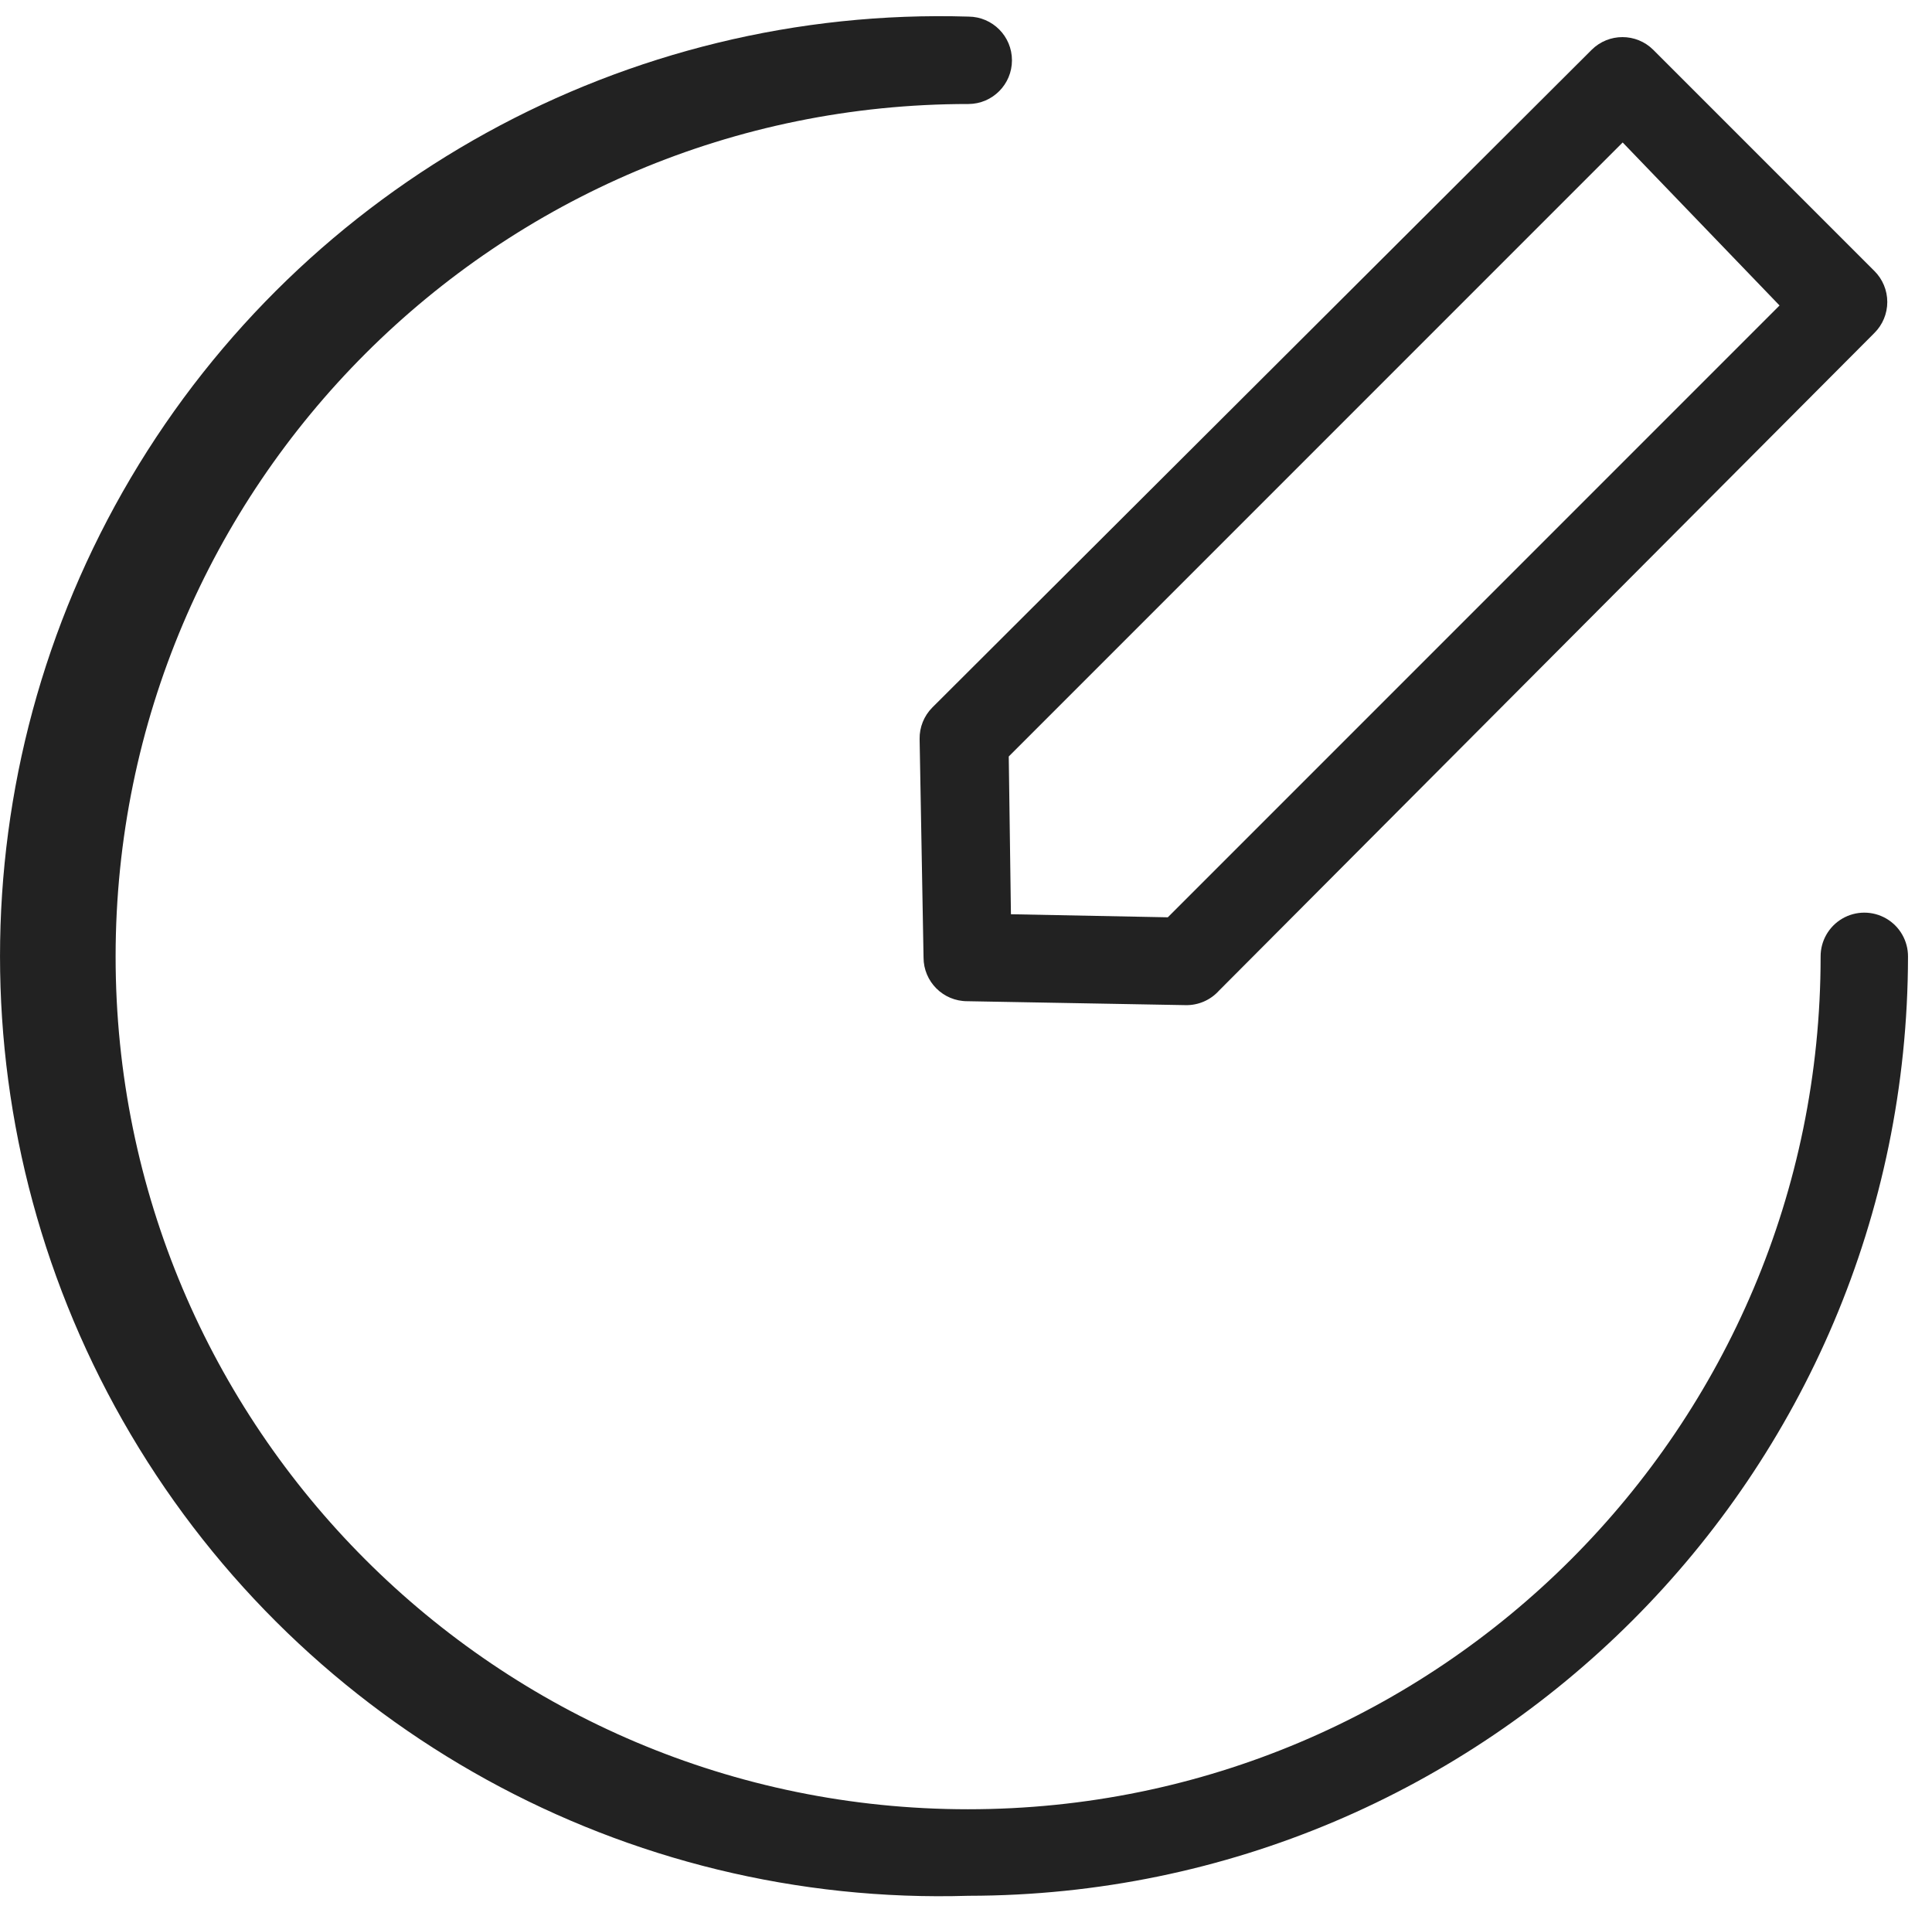
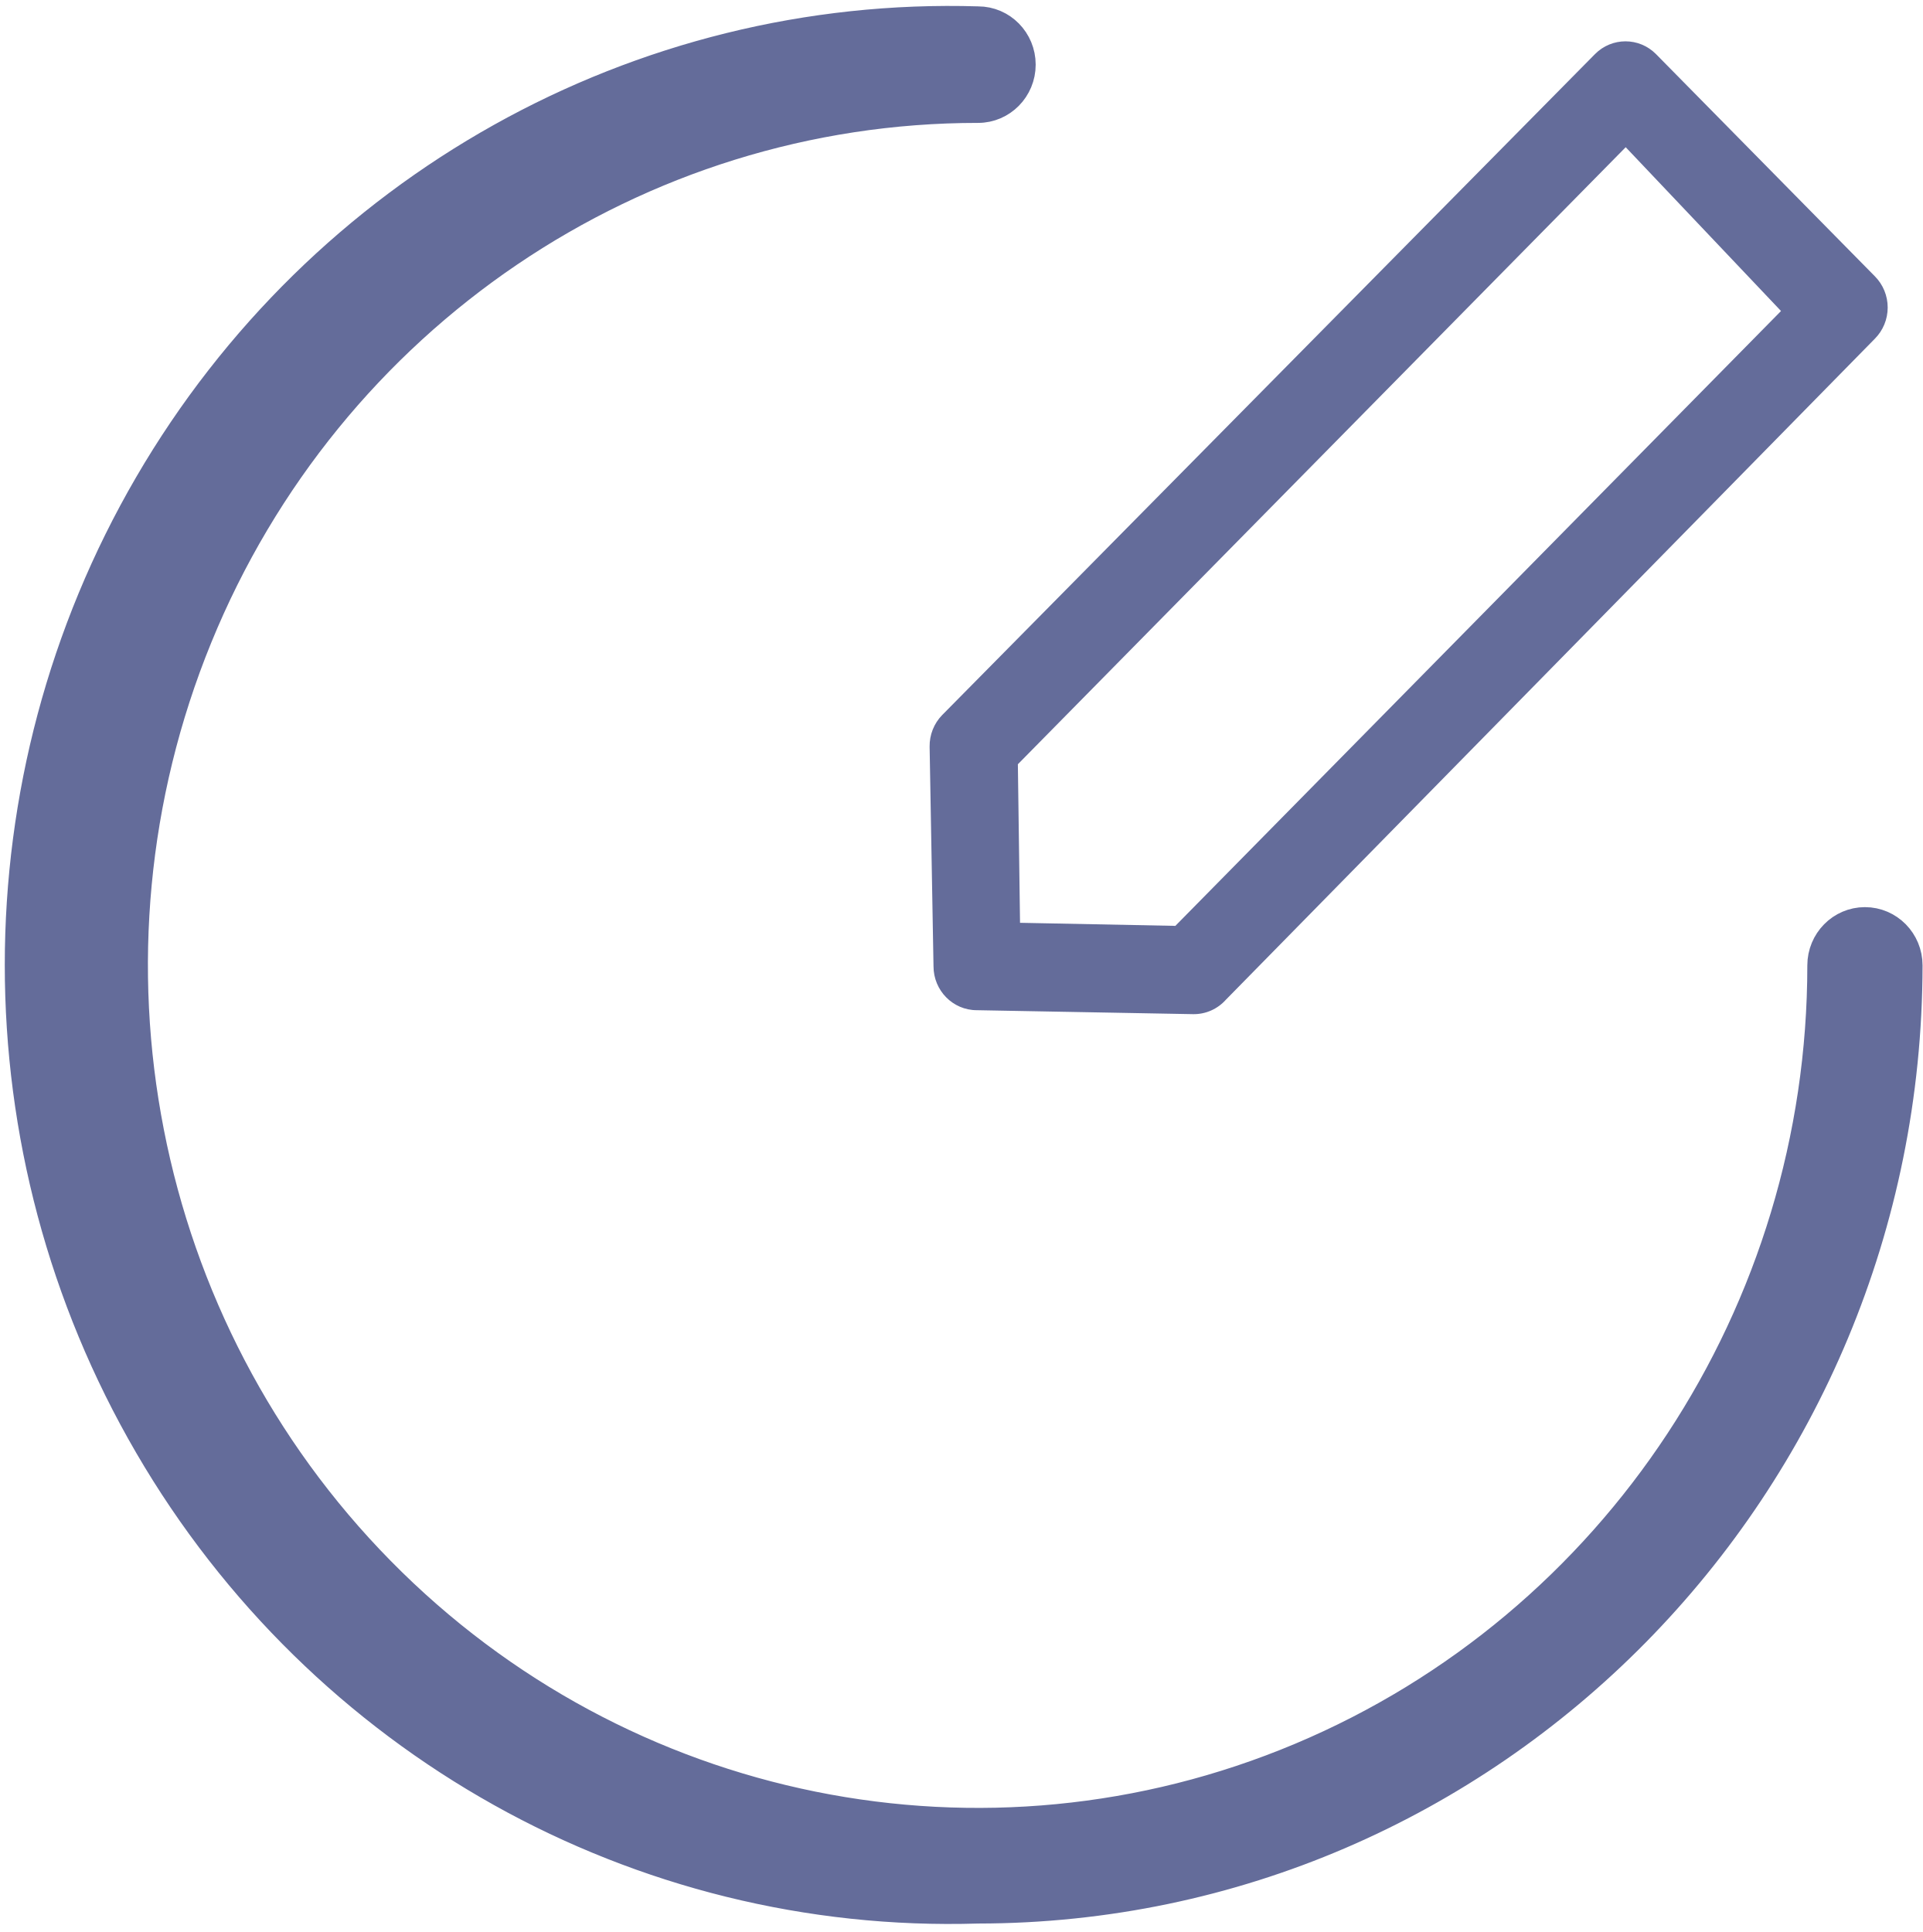
- <svg xmlns="http://www.w3.org/2000/svg" t="1573281510532" class="icon" viewBox="0 0 1029 1024" version="1.1" p-id="12263" width="200.977" height="200">
-   <defs>
-     <style type="text/css" />
-   </defs>
-   <path d="M515.859 1009.571a500.596 500.596 0 1 1 0-1000.727 23.273 23.273 0 0 1 0 46.545 454.051 454.051 0 1 0 453.818 454.051 23.273 23.273 0 1 1 46.545 0 500.829 500.829 0 0 1-500.364 500.131z" fill="#222222" p-id="12264" />
-   <path d="M631.525 535.273l-116.364-2.095a23.273 23.273 0 0 1-23.273-23.273l-2.095-116.364a23.273 23.273 0 0 1 6.749-16.756L847.728 26.531a23.273 23.273 0 0 1 32.815 0l117.76 117.76a23.273 23.273 0 0 1 0 33.047l-349.091 350.255a23.273 23.273 0 0 1-17.687 7.68z m-93.091-48.407l83.549 1.629 325.818-325.818-83.549-86.807-326.982 326.982z" fill="#222222" p-id="12265" />
+ <svg xmlns="http://www.w3.org/2000/svg" width="201px" height="202px" viewBox="0 0 201 202" version="1.1">
+   <g id="页面-1" stroke="none" stroke-width="1" fill="none" fill-rule="evenodd">
+     <g id="-" transform="translate(-998, -663)" fill="#646C9A" fill-rule="nonzero">
+       <g id="task_edit" transform="translate(1000, 665)">
+         <path d="M100.247,197.615 C64.801,198.713 31.575,180.14 13.532,149.143 C-4.511,118.146 -4.511,79.636 13.532,48.639 C31.575,17.642 64.801,-0.931 100.247,0.166 C102.745,0.166 104.77,2.222 104.77,4.758 C104.77,7.294 102.745,9.35 100.247,9.35 C64.555,9.332 32.367,31.147 18.696,64.622 C5.024,98.096 12.562,136.637 37.794,162.268 C63.026,187.899 100.981,195.572 133.958,181.709 C166.935,167.845 188.438,135.175 188.438,98.937 C188.438,96.401 190.463,94.345 192.961,94.345 C195.459,94.345 197.484,96.401 197.484,98.937 C197.409,153.422 153.911,197.565 100.247,197.615 L100.247,197.615 Z" id="路径" stroke="#646C9A" stroke-width="3" />
+         <path d="M122.725,104.035 L100.112,103.621 C97.614,103.621 95.589,101.565 95.589,99.029 L95.182,76.07 C95.163,74.833 95.636,73.641 96.494,72.763 L164.74,3.656 C166.504,1.876 169.353,1.876 171.117,3.656 L194.001,26.891 C194.857,27.753 195.339,28.927 195.339,30.151 C195.339,31.376 194.857,32.549 194.001,33.411 L126.162,102.518 C125.286,103.504 124.032,104.057 122.725,104.035 L122.725,104.035 Z M104.634,94.483 L120.871,94.804 L184.187,30.518 L167.951,13.391 L104.408,77.906 L104.634,94.483 Z" id="形状" />
+       </g>
+     </g>
+   </g>
</svg>
